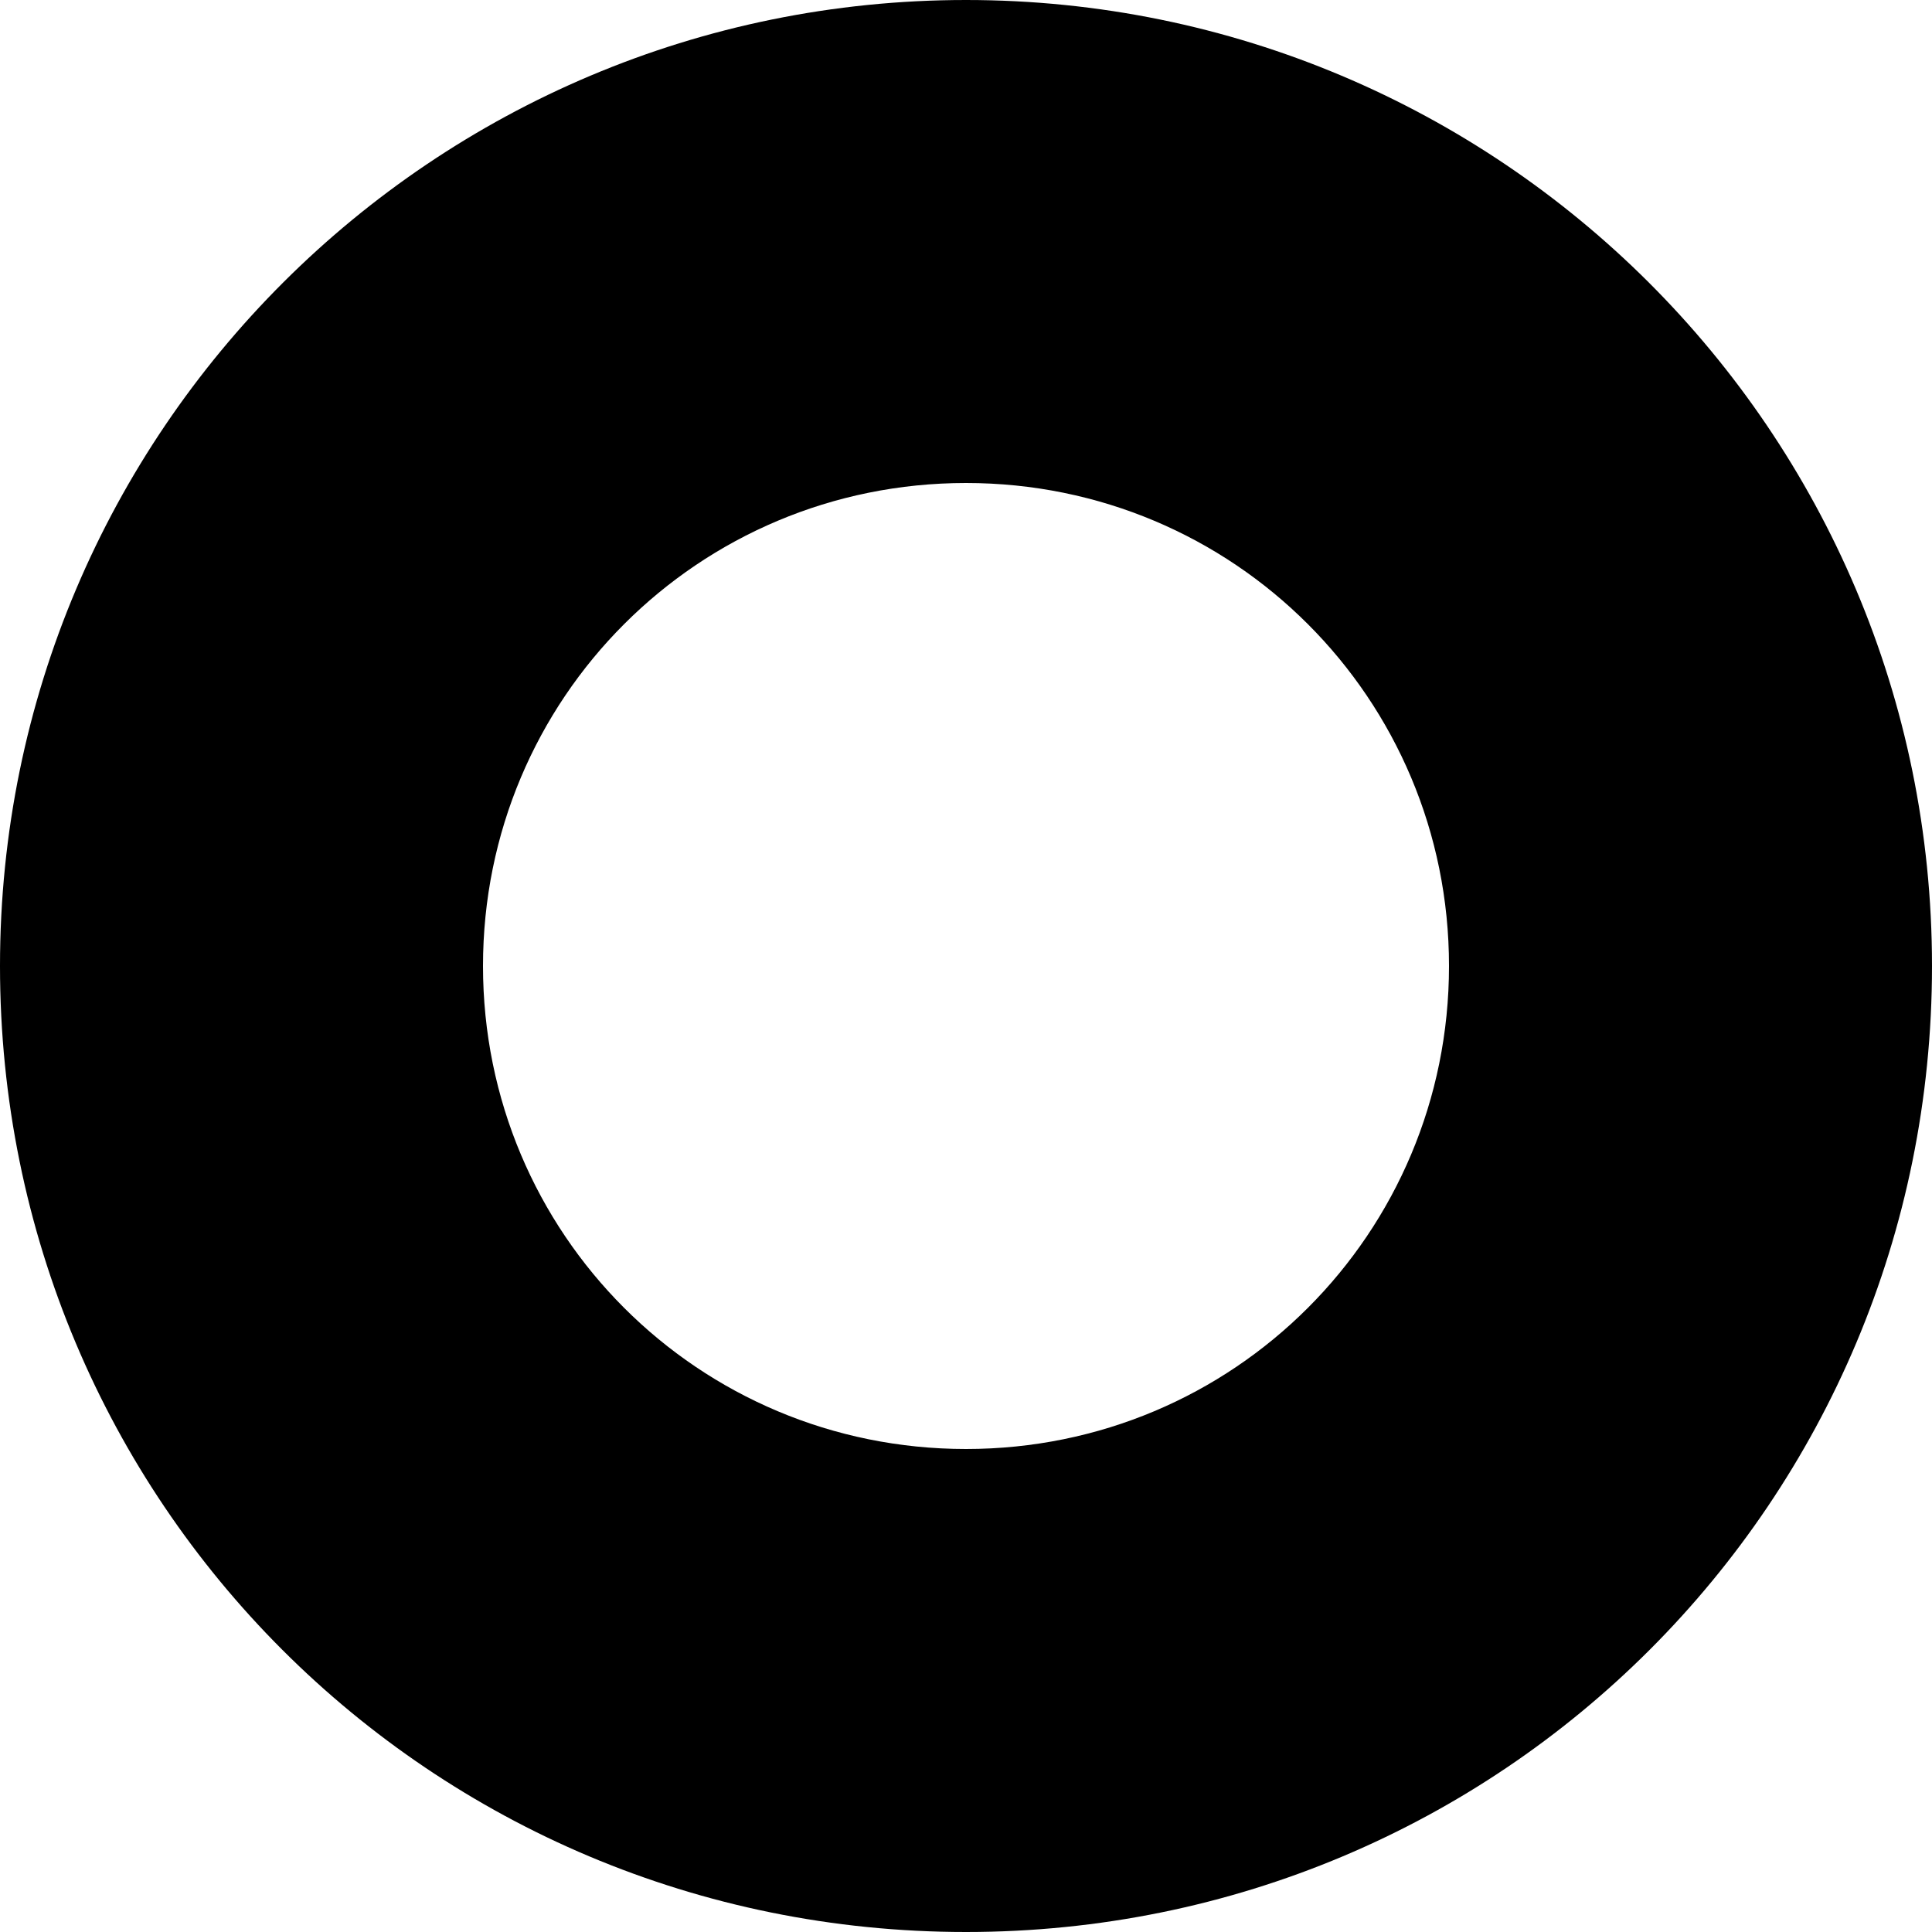
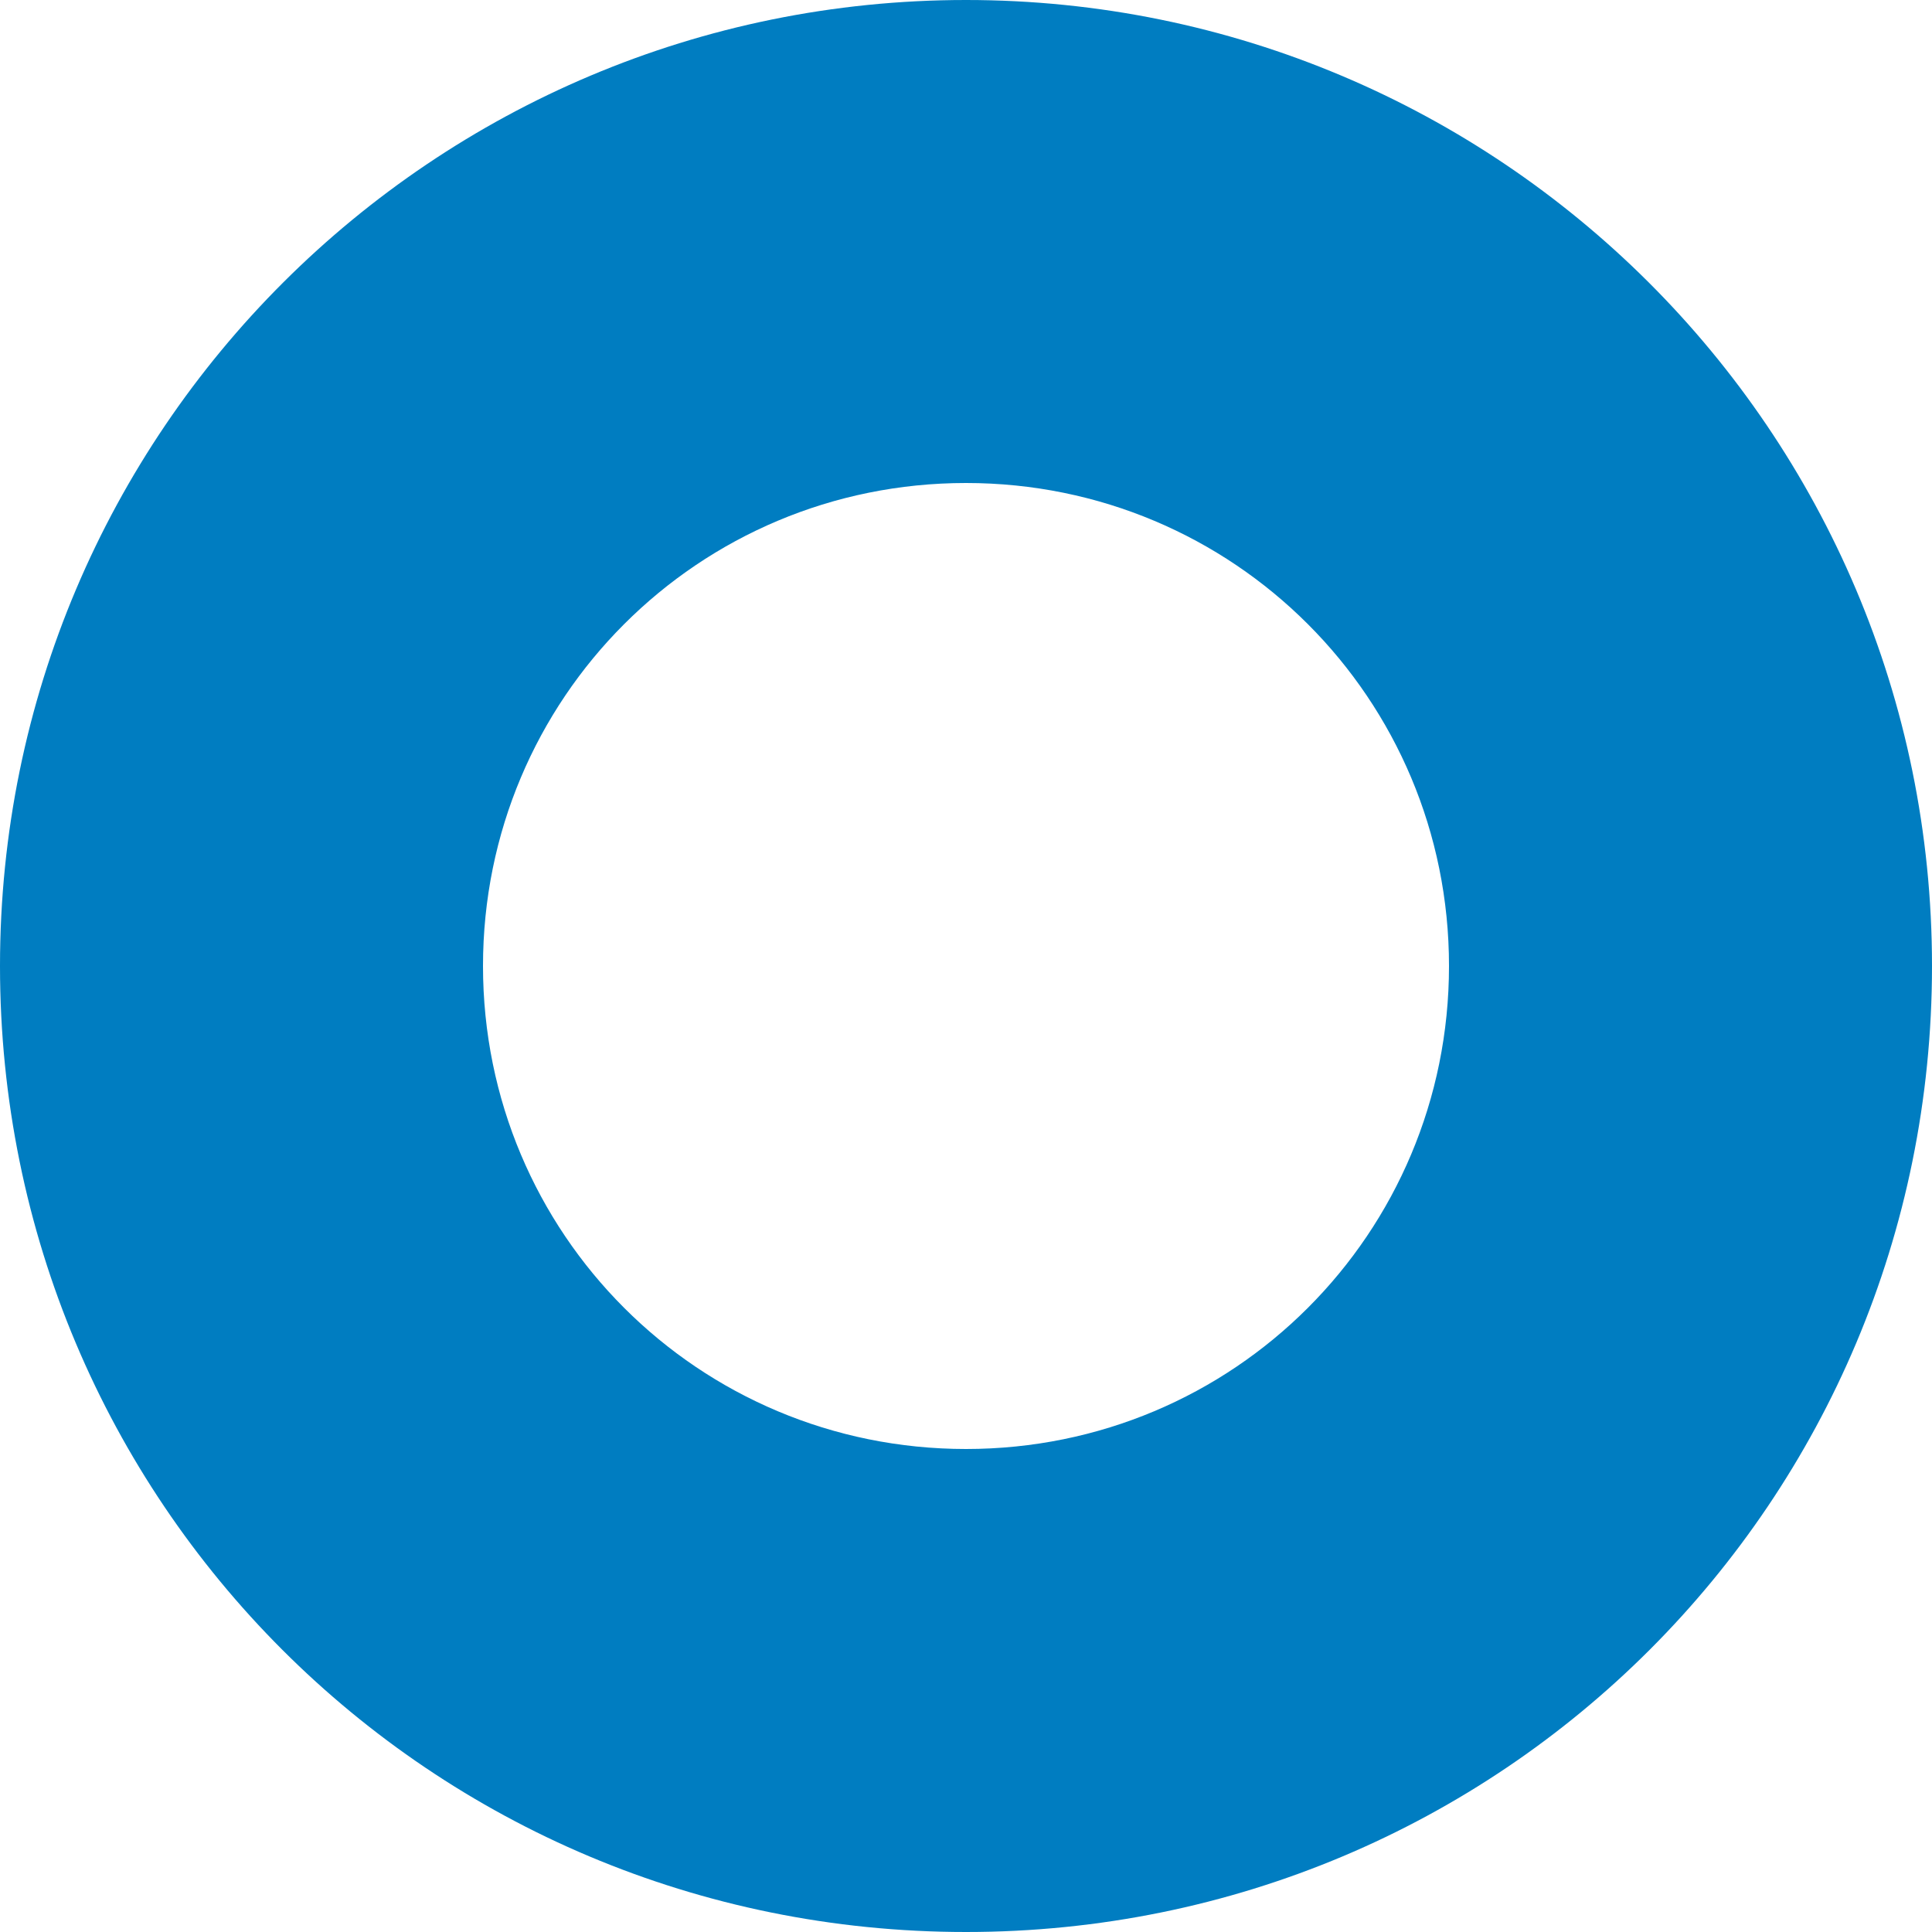
- <svg xmlns="http://www.w3.org/2000/svg" role="img" viewBox="0 0 24 24">
-   <path d="M12 0C5.389 0 0 5.35 0 12s5.35 12 12 12 12-5.35 12-12S18.611 0 12 0zm0 18c-3.325 0-6-2.675-6-6s2.675-6 6-6 6 2.675 6 6-2.675 6-6 6z" />
+ <svg xmlns="http://www.w3.org/2000/svg" width="64" height="64">
+   <path d="M32 0C14.37 0 0 14.267 0 32s14.268 32 32 32 32-14.268 32-32S49.63 0 32 0zm0 48c-8.866 0-16-7.134-16-16s7.134-16 16-16 16 7.134 16 16-7.134 16-16 16z" fill="#007dc1" />
</svg>
